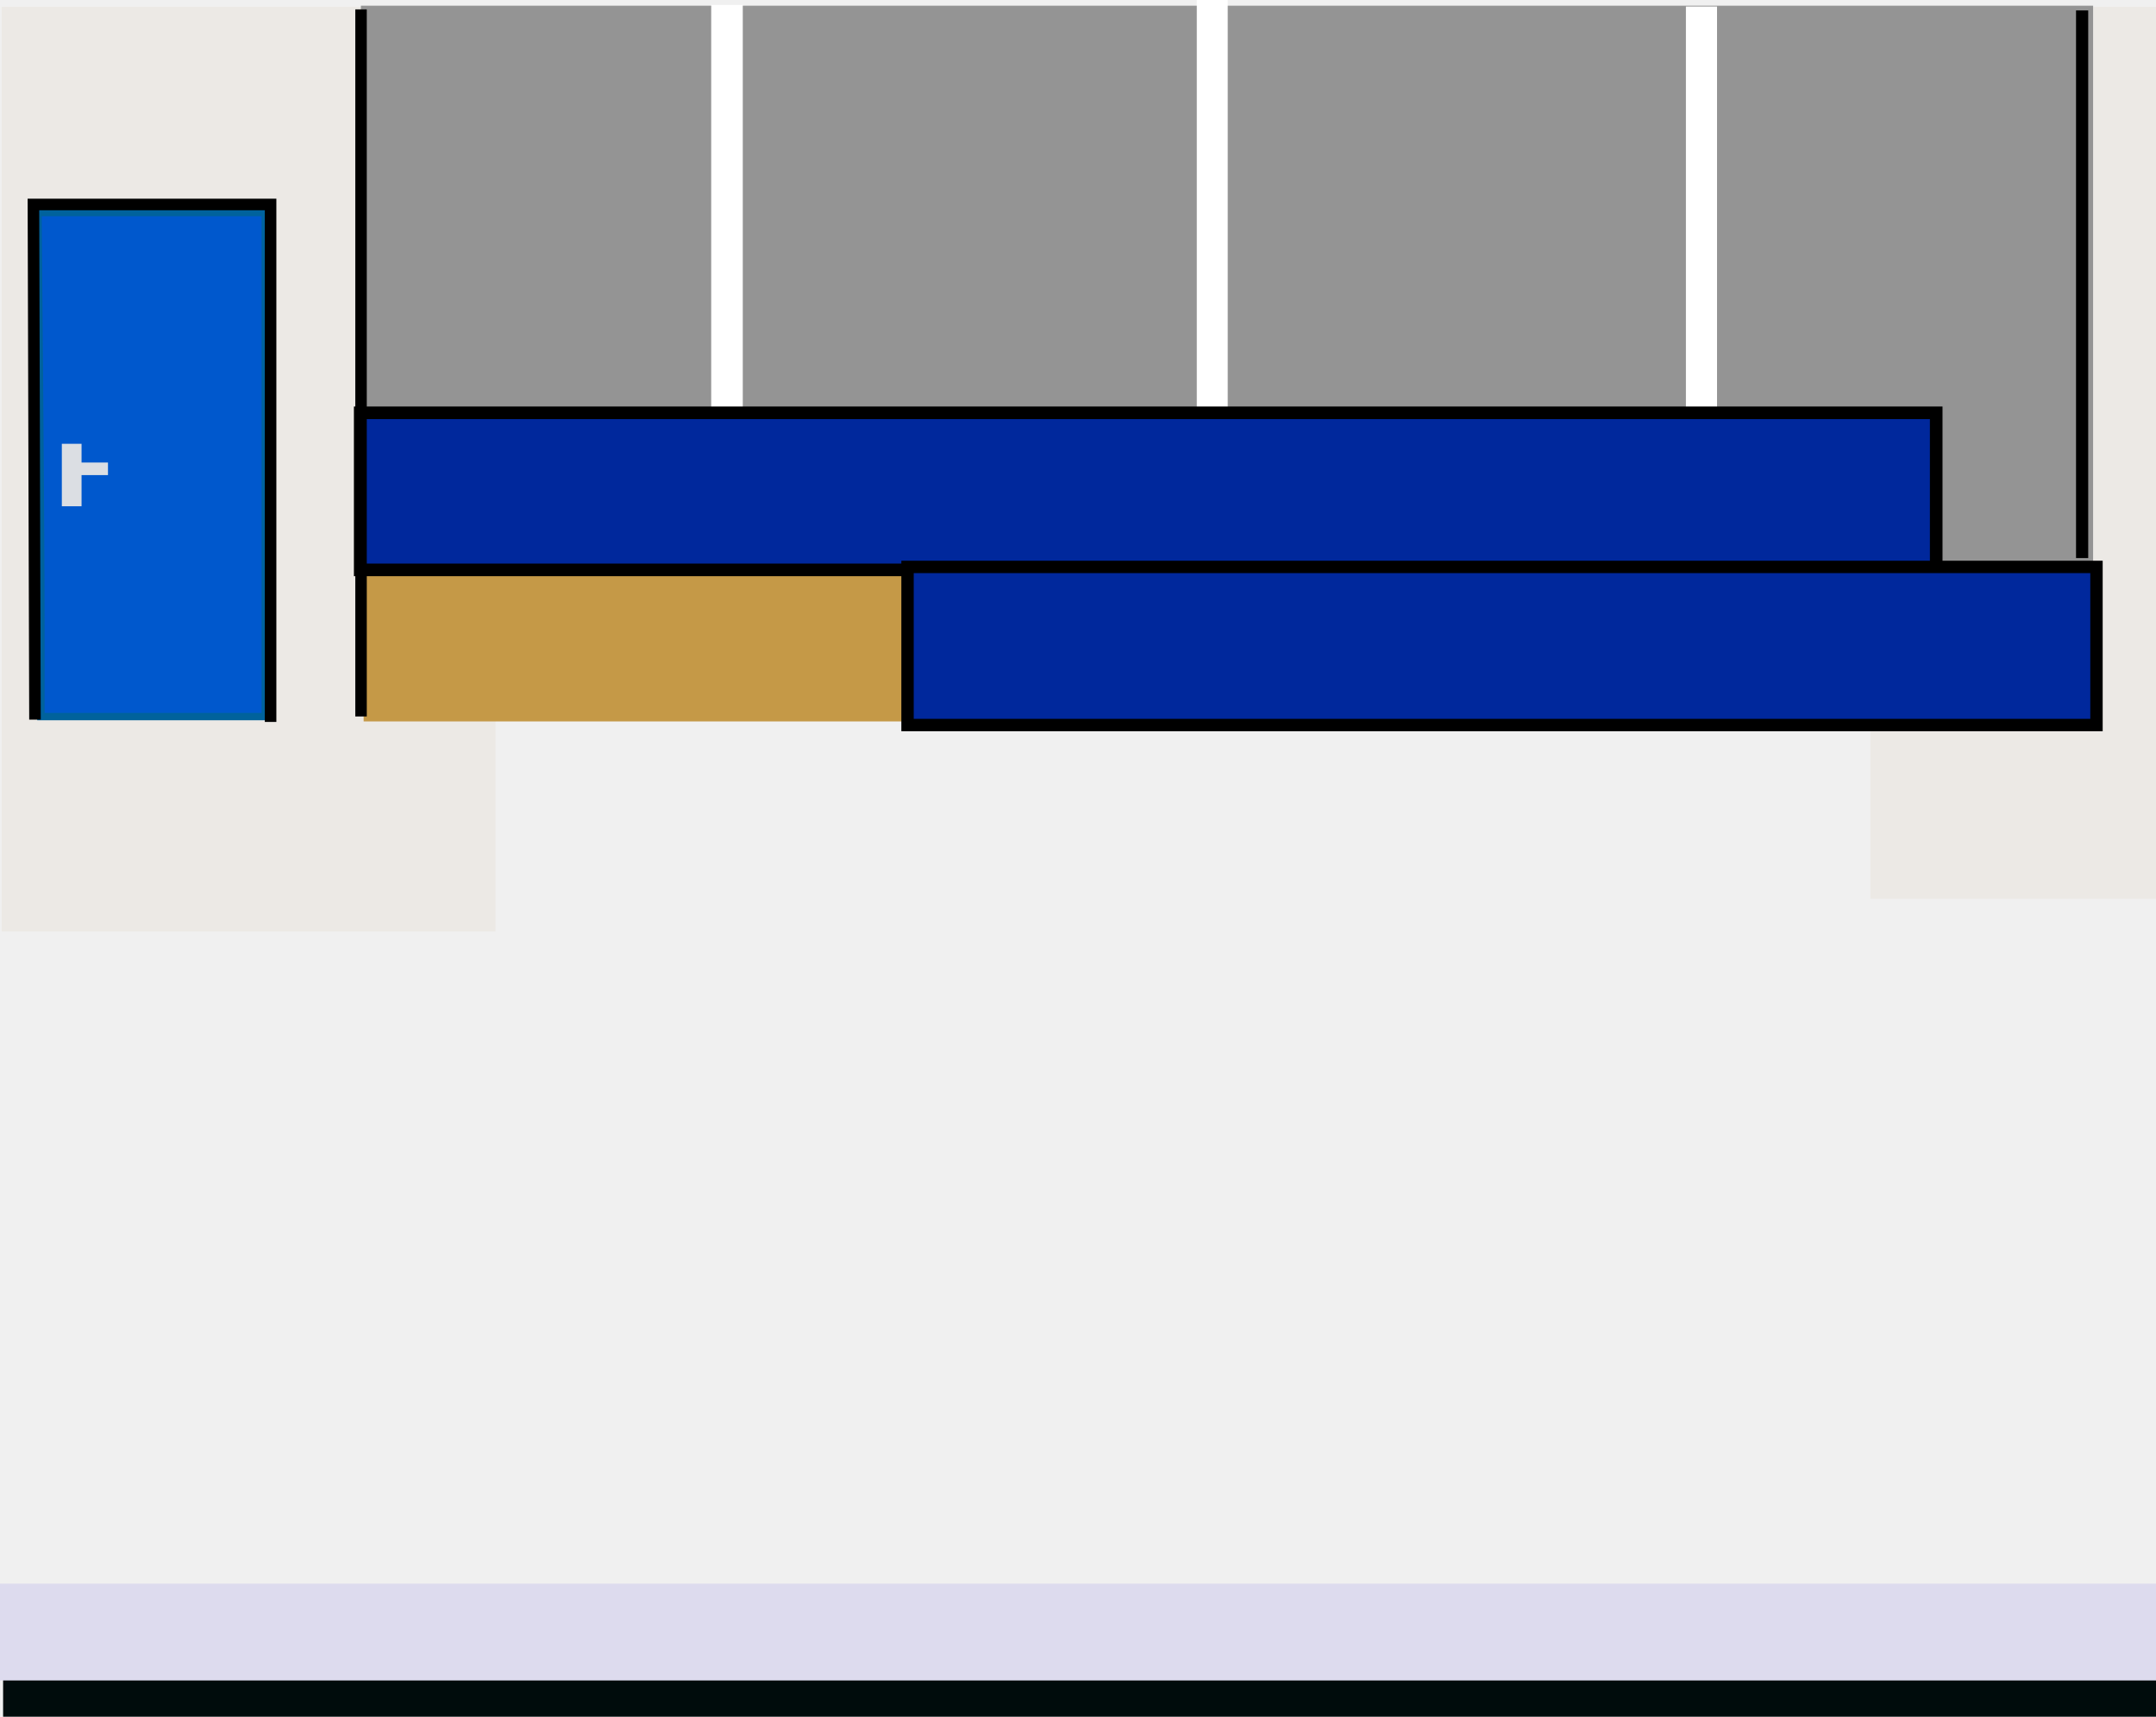
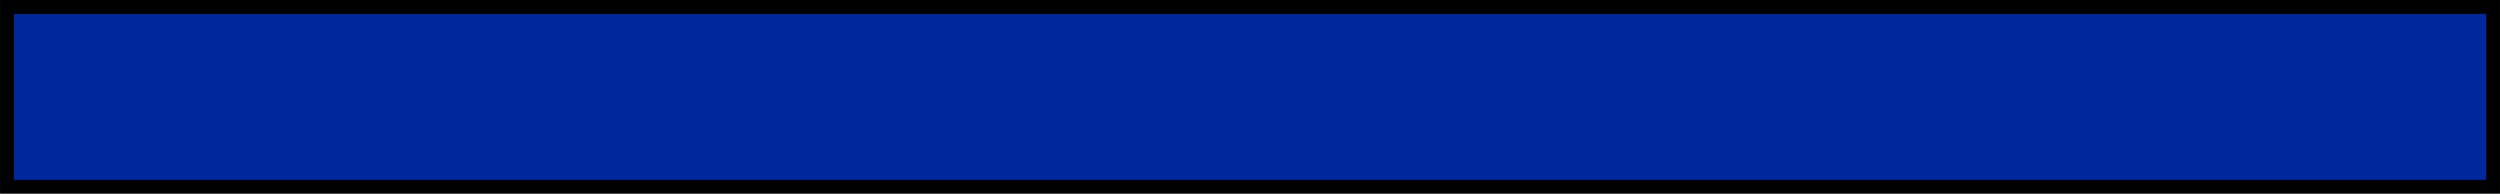
- <svg xmlns="http://www.w3.org/2000/svg" width="747.562" height="595.281" id="svg2" version="1.1">
+ <svg xmlns="http://www.w3.org/2000/svg" width="750.031" height="58.094" id="svg2" version="1.1">
  <defs id="defs4" />
-   <g id="layer1" transform="translate(1.6875,-460.3438)">
-     <rect style="fill:#ece9e5;fill-opacity:1;stroke:none" id="rect4158-6" width="99.605" height="309.286" x="646.838" y="462.705" />
-     <rect style="fill:#ece9e5;fill-opacity:1;stroke:none" id="rect4158" width="171.215" height="320.627" x="-1.084" y="462.705" />
-     <path style="fill:#949494;fill-opacity:1;fill-rule:nonzero;stroke:#949494;stroke-width:6.943;stroke-linecap:butt;stroke-linejoin:miter;stroke-miterlimit:4;stroke-opacity:1;stroke-dasharray:none;stroke-dashoffset:0" d="m 639.637,661.804 0,-32.668 -256.362,0 -256.362,0 0,-81.671 0,-81.671 296.84,0 296.84,0 0,114.339 0,114.339 -40.478,0 -40.478,0 0,-32.668 z" id="path3822" />
-     <path style="fill:none;stroke:#ffffff;stroke-width:10.725;stroke-linecap:butt;stroke-linejoin:miter;stroke-miterlimit:4;stroke-opacity:1;stroke-dasharray:none" d="m 418.647,628.752 0,-168.404" id="path3907" />
-     <path style="fill:none;stroke:#ffffff;stroke-width:10.79;stroke-linecap:butt;stroke-linejoin:miter;stroke-miterlimit:4;stroke-opacity:1;stroke-dasharray:none" d="m 588.271,628.684 0,-166.064" id="path3909" />
-     <path style="fill:none;stroke:#ffffff;stroke-width:10.95;stroke-linecap:butt;stroke-linejoin:miter;stroke-miterlimit:4;stroke-opacity:1;stroke-dasharray:none" d="m 250.385,628.518 0,-166.466" id="path3911" />
-     <path style="fill:#c59947;fill-opacity:1;fill-rule:nonzero;stroke:#c59947;stroke-width:2.933;stroke-linecap:butt;stroke-linejoin:miter;stroke-miterlimit:4;stroke-opacity:1;stroke-dasharray:none;stroke-dashoffset:0" d="m 125.87,684.386 0,-24.639 92.483,0 92.483,0 0,24.639 0,24.639 -92.483,0 -92.483,0 0,-24.639 z" id="path3812" />
-     <path style="fill:#0058cd;fill-opacity:1;fill-rule:nonzero;stroke:#00629c;stroke-width:2.547;stroke-linecap:butt;stroke-linejoin:miter;stroke-miterlimit:4;stroke-opacity:1;stroke-dasharray:none;stroke-dashoffset:0" d="M 12.493,677.4 C 12.493,660.124 12.265,620.801 11.987,590.017 l -0.506,-55.972 39.407,0 39.407,0 0,87.383 0,87.383 -38.901,0 -38.901,0 -6.98e-4,-31.411 z" id="path3030" />
-     <path style="fill:none;stroke:#000000;stroke-width:4.005;stroke-linecap:butt;stroke-linejoin:miter;stroke-miterlimit:4;stroke-opacity:1;stroke-dasharray:none" d="m 10.439,709.862 -0.539,-178.625 82.235,0 0,179.427" id="path3943-5" />
-     <rect style="fill:#00289c;fill-opacity:1;fill-rule:nonzero;stroke:#000000;stroke-width:4.37;stroke-linecap:butt;stroke-linejoin:miter;stroke-miterlimit:4;stroke-opacity:1;stroke-dasharray:none;stroke-dashoffset:0" id="rect3950-2-8-5-8" width="546.455" height="54.462" x="123.21" y="-657.944" ry="0" transform="scale(1,-1)" />
-     <rect style="fill:#00289c;fill-opacity:1;fill-rule:nonzero;stroke:#000000;stroke-width:4.293;stroke-linecap:butt;stroke-linejoin:miter;stroke-miterlimit:4;stroke-opacity:1;stroke-dasharray:none;stroke-dashoffset:0" id="rect3950-2-8-5-5" width="412.25" height="54.826" x="312.989" y="-711.746" ry="0" transform="scale(1,-1)" />
-     <path style="fill:none;stroke:#000000;stroke-width:4.222;stroke-linecap:butt;stroke-linejoin:miter;stroke-miterlimit:4;stroke-opacity:1;stroke-dasharray:none" d="m 720.26,653.85 0,-189.893" id="path3939" />
-     <path style="fill:none;stroke:#000000;stroke-width:3.983;stroke-linecap:butt;stroke-linejoin:miter;stroke-miterlimit:4;stroke-opacity:1;stroke-dasharray:none" d="m 123.495,708.77 0,-245.176" id="path3990" />
-     <g transform="matrix(-1.028236,0,0,1.125923,112.8988,-183.8288)" id="g3860-1">
-       <rect y="710.552" x="85.691" height="15.736" width="3.147" id="rect3856-7" style="fill:#dbdee3;fill-opacity:1;fill-rule:nonzero;stroke:#dbdee3;stroke-width:3.5;stroke-linecap:butt;stroke-linejoin:miter;stroke-miterlimit:4;stroke-opacity:1;stroke-dasharray:none;stroke-dashoffset:0" />
-       <rect transform="translate(0,552.3622)" y="163.958" x="76.778" height="0.371" width="10.385" id="rect3858-4" style="fill:#dbdee3;fill-opacity:1;fill-rule:nonzero;stroke:#dbdee3;stroke-width:3.5;stroke-linecap:butt;stroke-linejoin:miter;stroke-miterlimit:4;stroke-opacity:1;stroke-dasharray:none;stroke-dashoffset:0" />
-     </g>
-     <path style="fill:#000c0c;fill-opacity:1;fill-rule:nonzero;stroke:#000c0c;stroke-width:8.455;stroke-linecap:butt;stroke-linejoin:miter;stroke-miterlimit:4;stroke-opacity:1;stroke-dasharray:none;stroke-dashoffset:0" d="m 3.615,1044.753 0,-6.63 370.773,0 370.448,3.882 0.325,2.747 0,6.63 -370.773,0 -370.773,0 z" id="path3839" />
-     <rect style="fill:#dddbee;fill-opacity:1;stroke:none" id="rect3089" width="751.049" height="33.571" x="-3.786" y="1009.465" />
+   <g id="layer1" transform="translate(311.1562,-825.9375)">
+     <rect style="fill:#00289c;fill-opacity:1;fill-rule:nonzero;stroke:#000000;stroke-width:4.152;stroke-linecap:butt;stroke-linejoin:miter;stroke-miterlimit:4;stroke-opacity:1;stroke-dasharray:none;stroke-dashoffset:0" id="rect3950-2-8-5" width="745.869" height="53.95" x="-309.074" y="-881.962" ry="0" transform="scale(1,-1)" />
  </g>
</svg>
